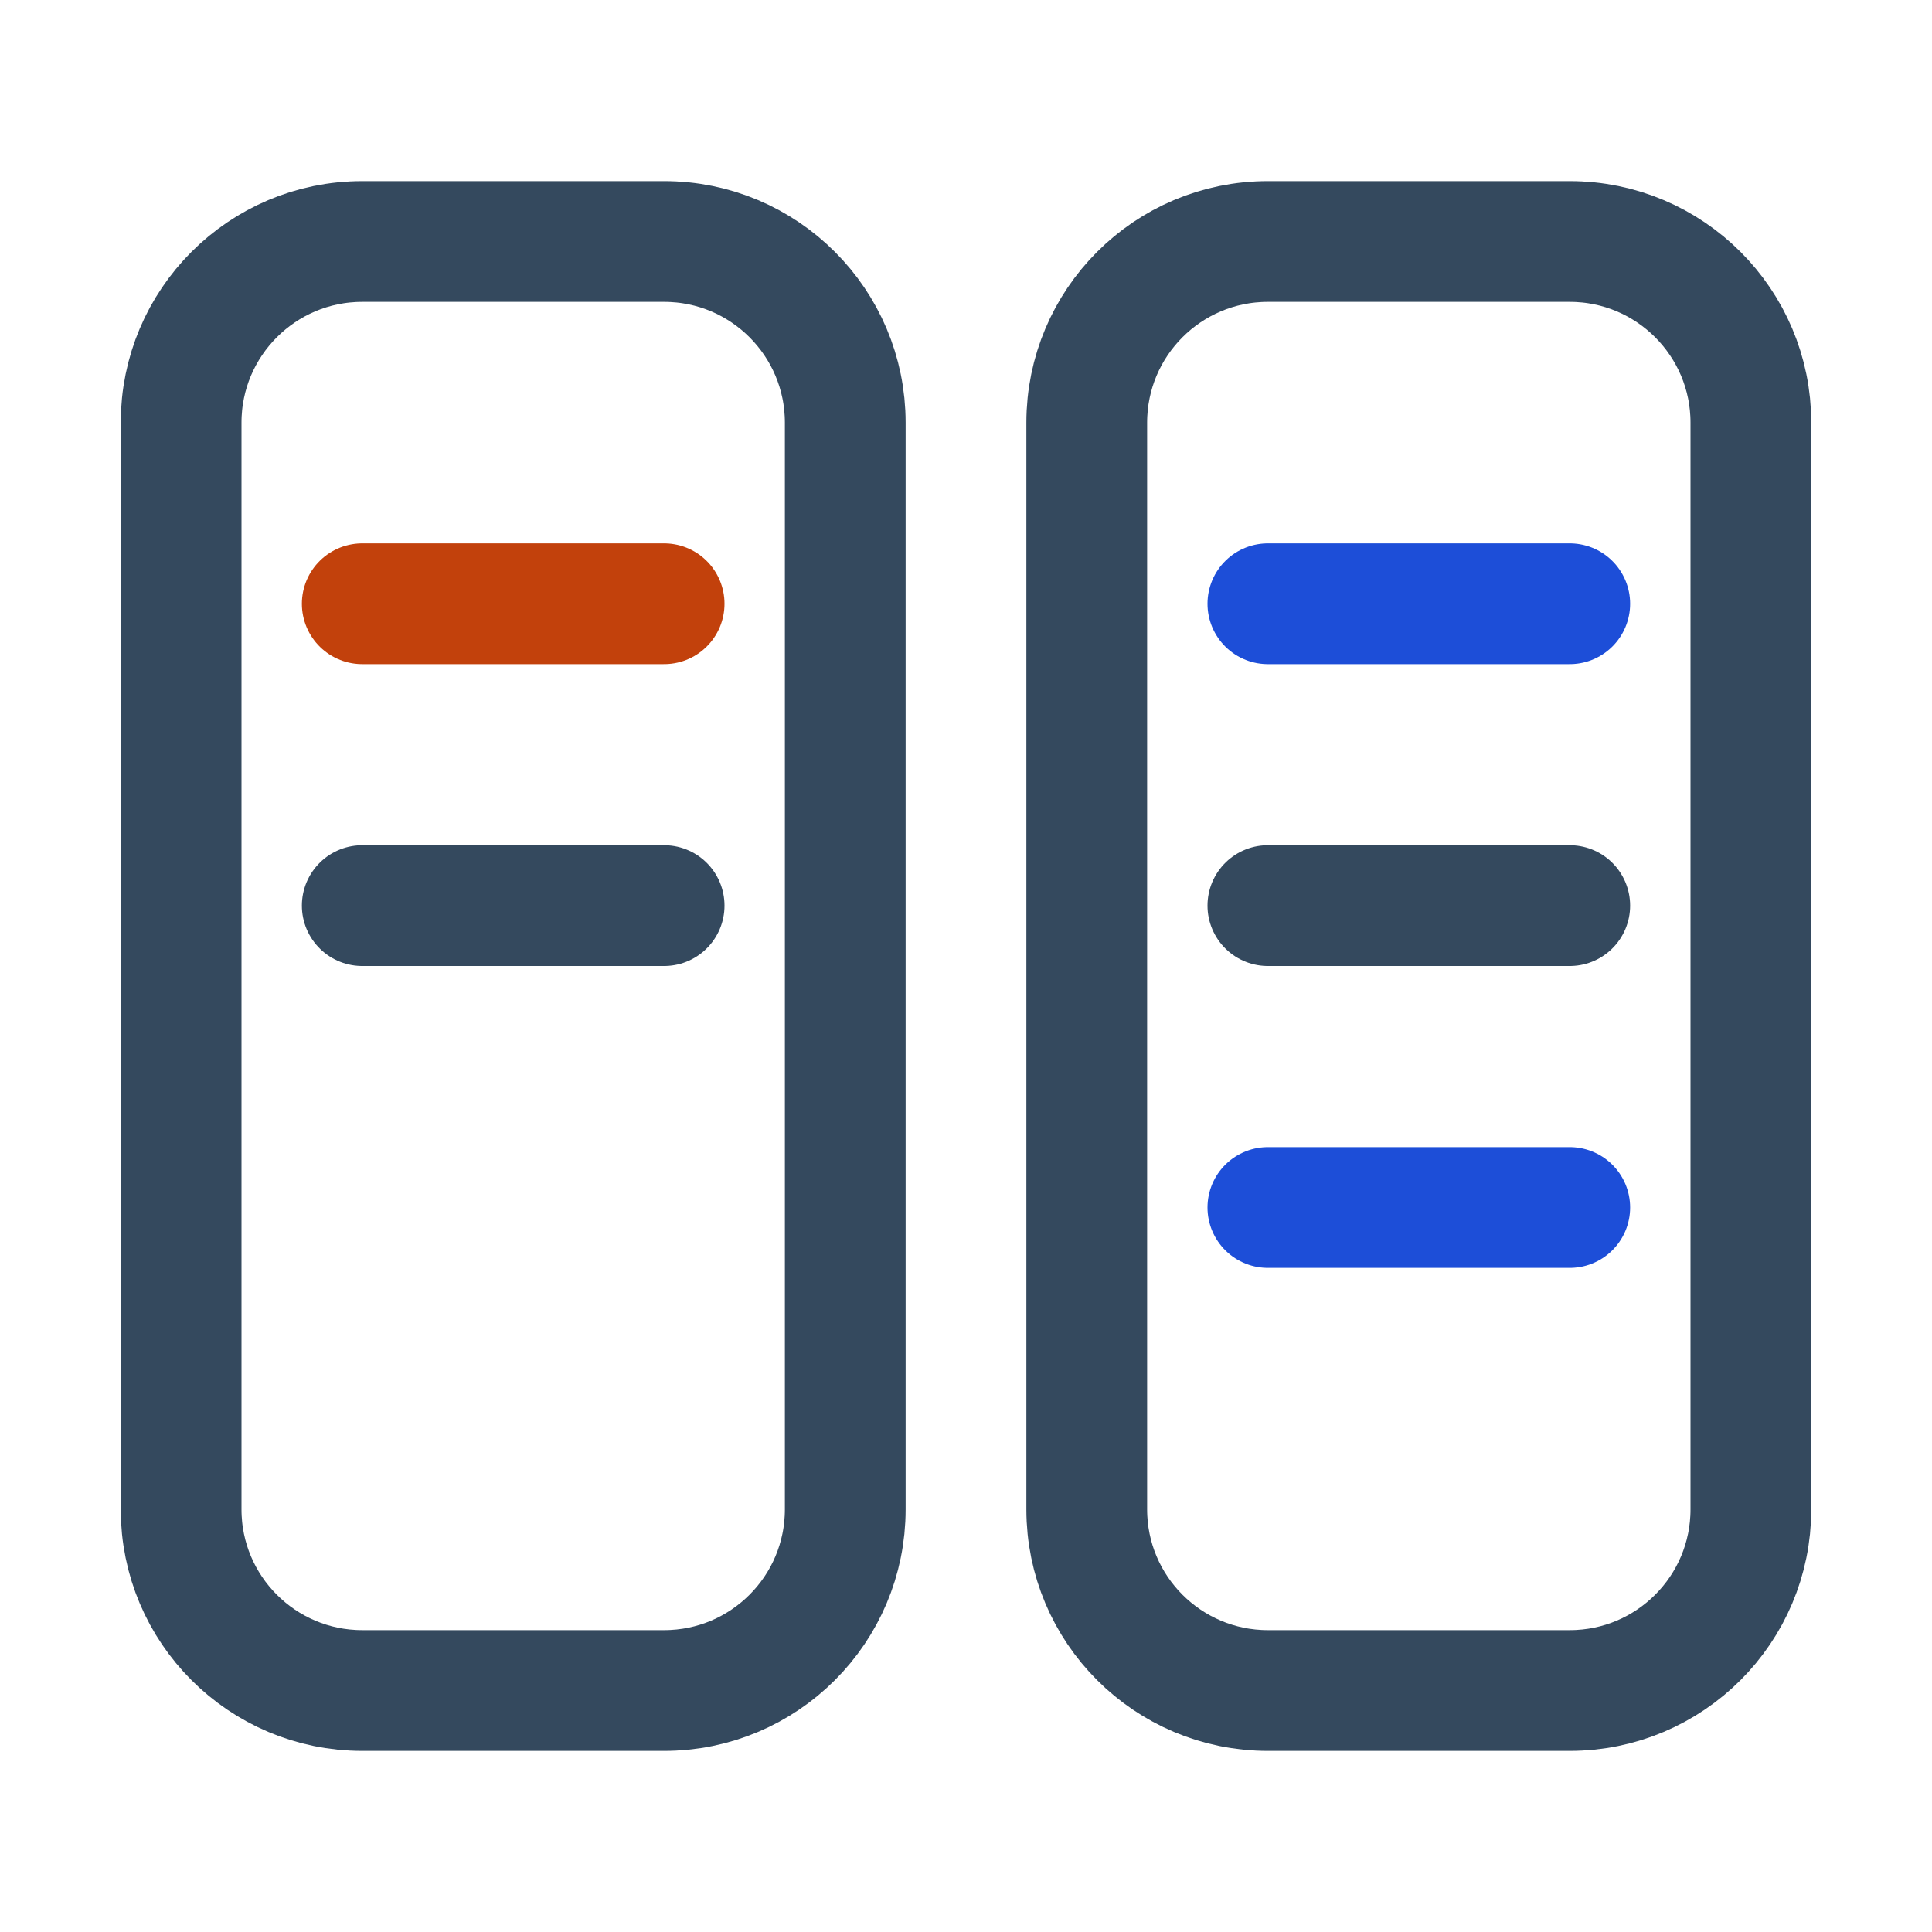
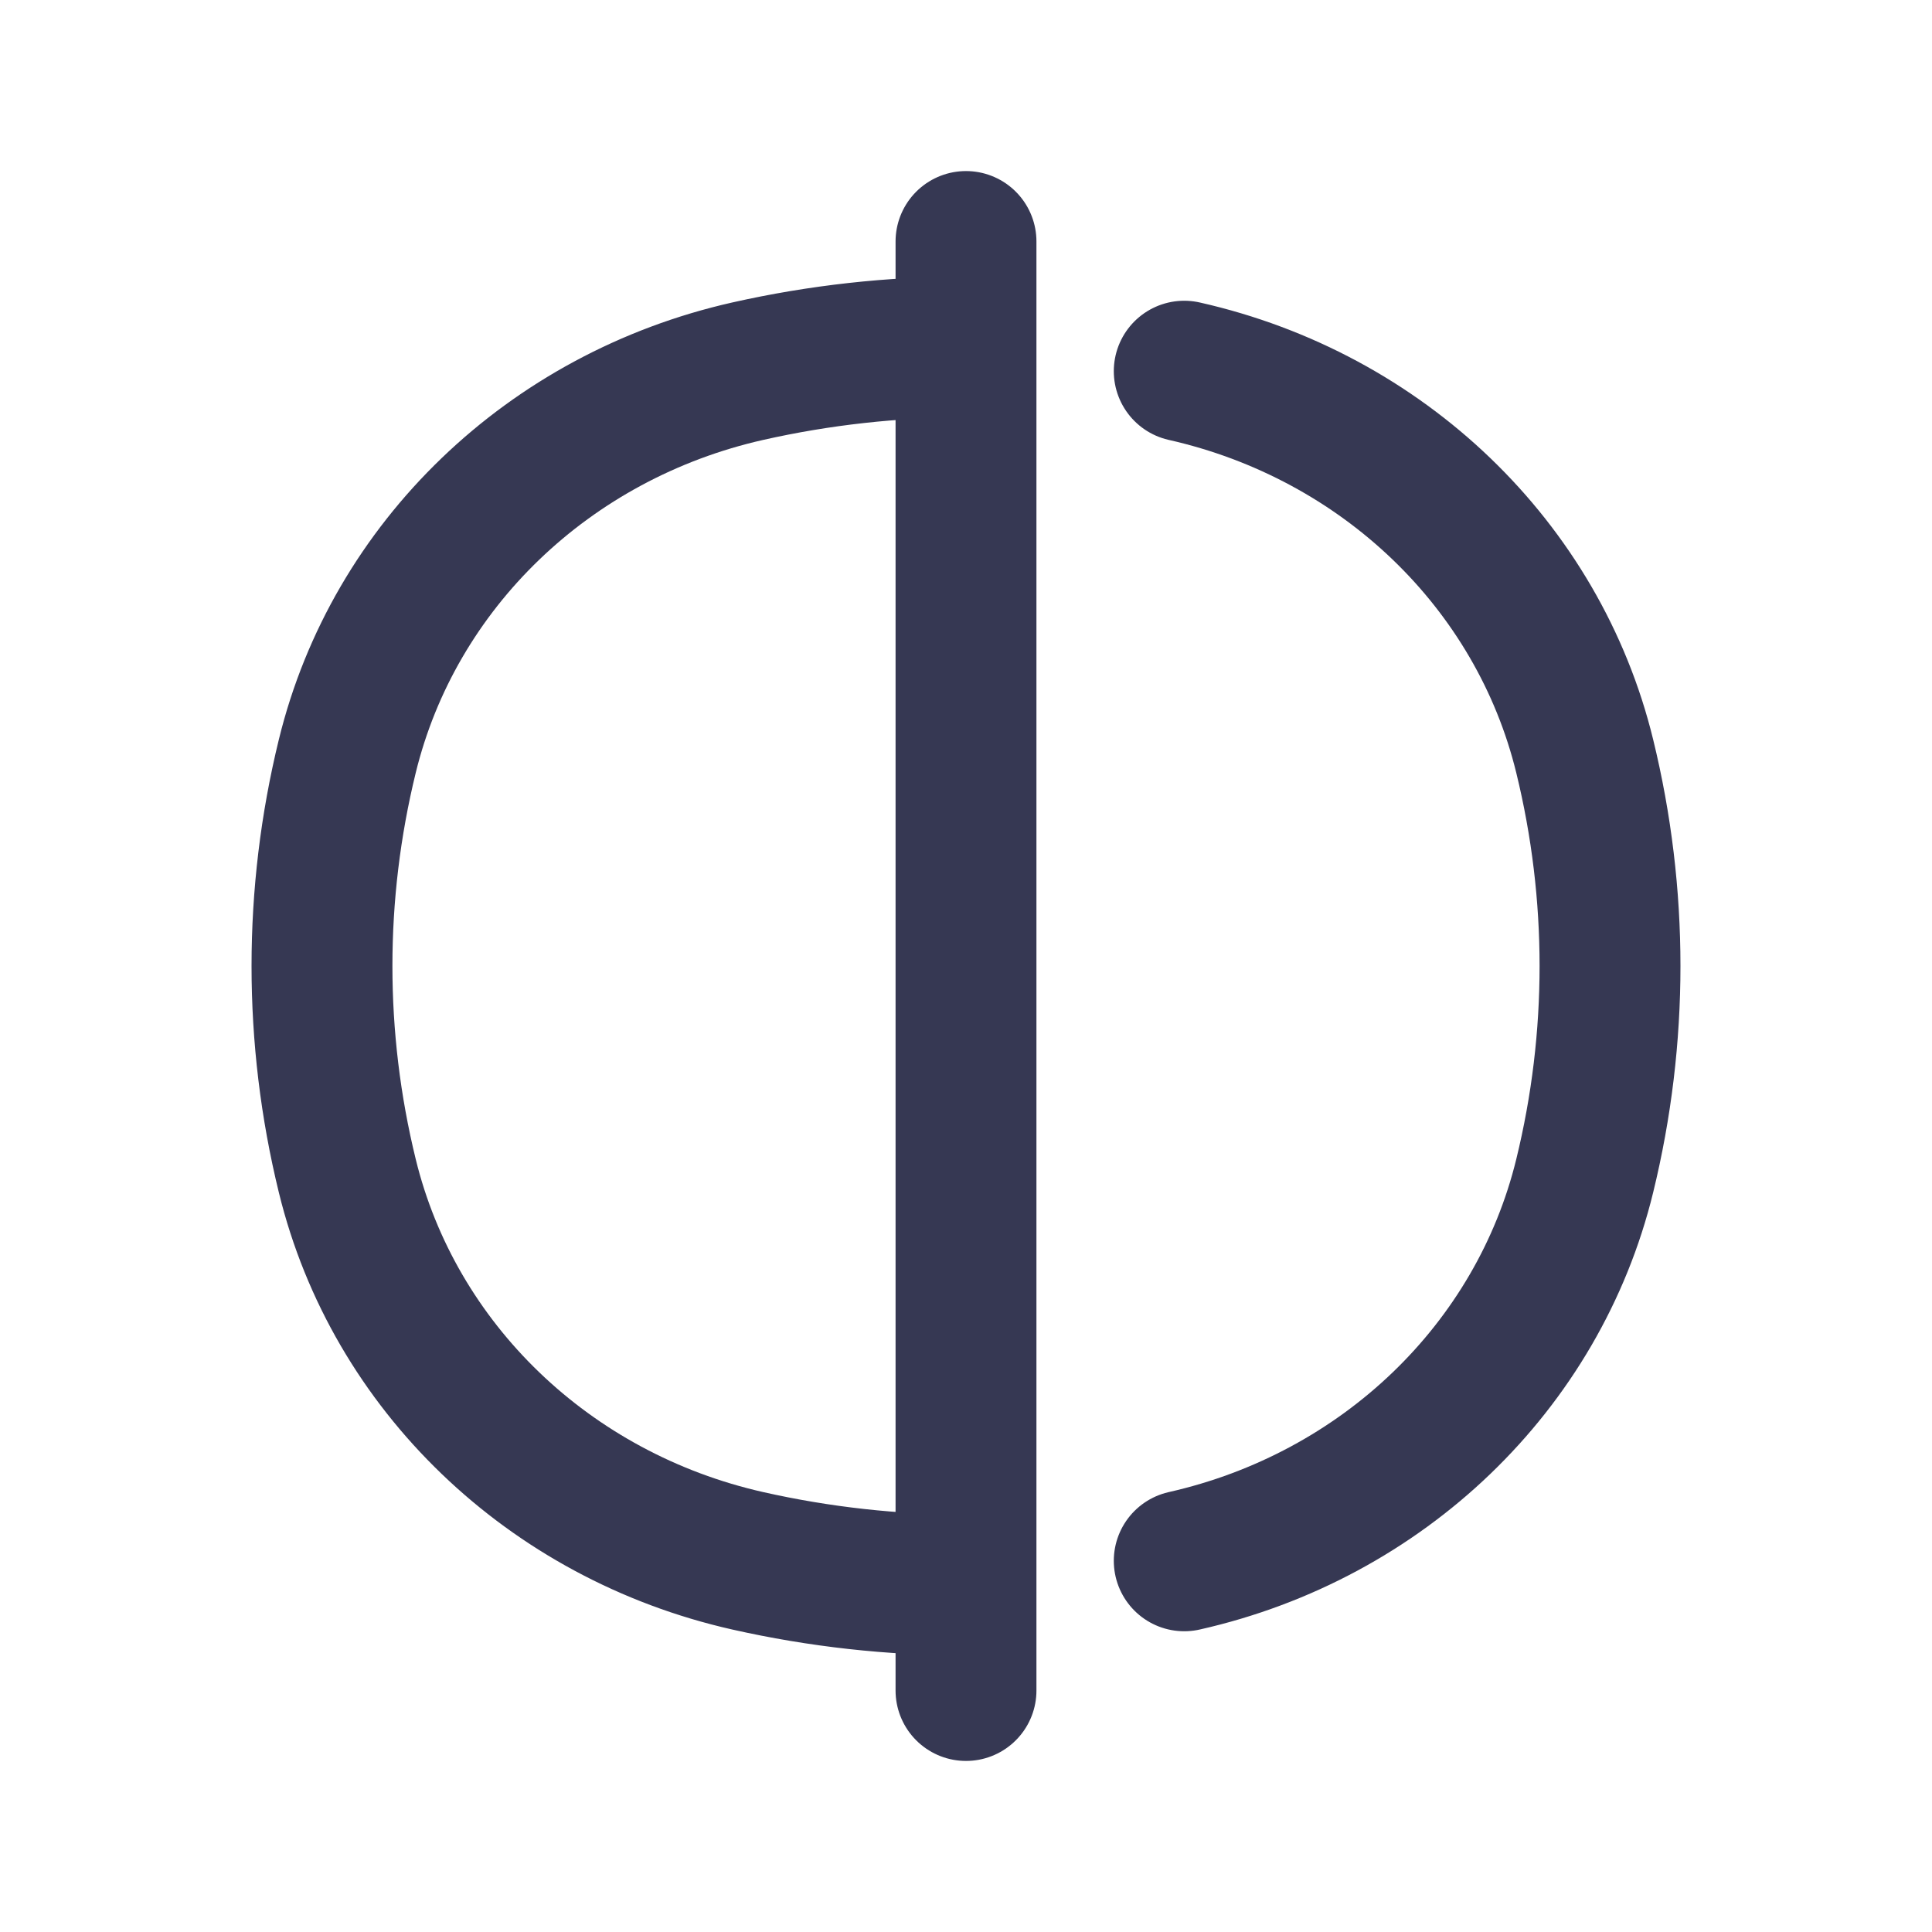
- <svg xmlns="http://www.w3.org/2000/svg" viewBox="0 0 32 32" fill="none">
-   <rect x="3" y="4" width="11" height="24" rx="3" stroke="#34495e" stroke-width="2" fill="none" />
-   <rect x="18" y="4" width="11" height="24" rx="3" stroke="#34495e" stroke-width="2" fill="none" />
-   <line x1="6" y1="10" x2="11" y2="10" stroke="#c2410c" stroke-width="2" stroke-linecap="round" />
-   <line x1="6" y1="15" x2="11" y2="15" stroke="#34495e" stroke-width="2" stroke-linecap="round" />
-   <line x1="21" y1="10" x2="26" y2="10" stroke="#1d4ed8" stroke-width="2" stroke-linecap="round" />
-   <line x1="21" y1="15" x2="26" y2="15" stroke="#34495e" stroke-width="2" stroke-linecap="round" />
-   <line x1="21" y1="20" x2="26" y2="20" stroke="#1d4ed8" stroke-width="2" stroke-linecap="round" />
+ <svg xmlns="http://www.w3.org/2000/svg" width="800px" height="800px" viewBox="0 0 24 24" fill="none">
+   <style>
+     @media (prefers-color-scheme: dark) {
+       path { stroke: #cbd5e1; }
+     }
+   </style>
+   <path d="M12 3L12 21M14.711 19.389C17.18 18.832 19.107 16.979 19.686 14.606C20.105 12.892 20.105 11.108 19.686 9.394C19.107 7.021 17.18 5.168 14.711 4.611M12 4.31C11.09 4.31 10.181 4.41 9.289 4.611C6.82 5.168 4.893 7.021 4.314 9.394C3.895 11.108 3.895 12.892 4.314 14.606C4.893 16.979 6.82 18.832 9.289 19.389C10.181 19.59 11.09 19.69 12 19.69" stroke="#363853" stroke-width="1.75" stroke-linecap="round" />
</svg>
